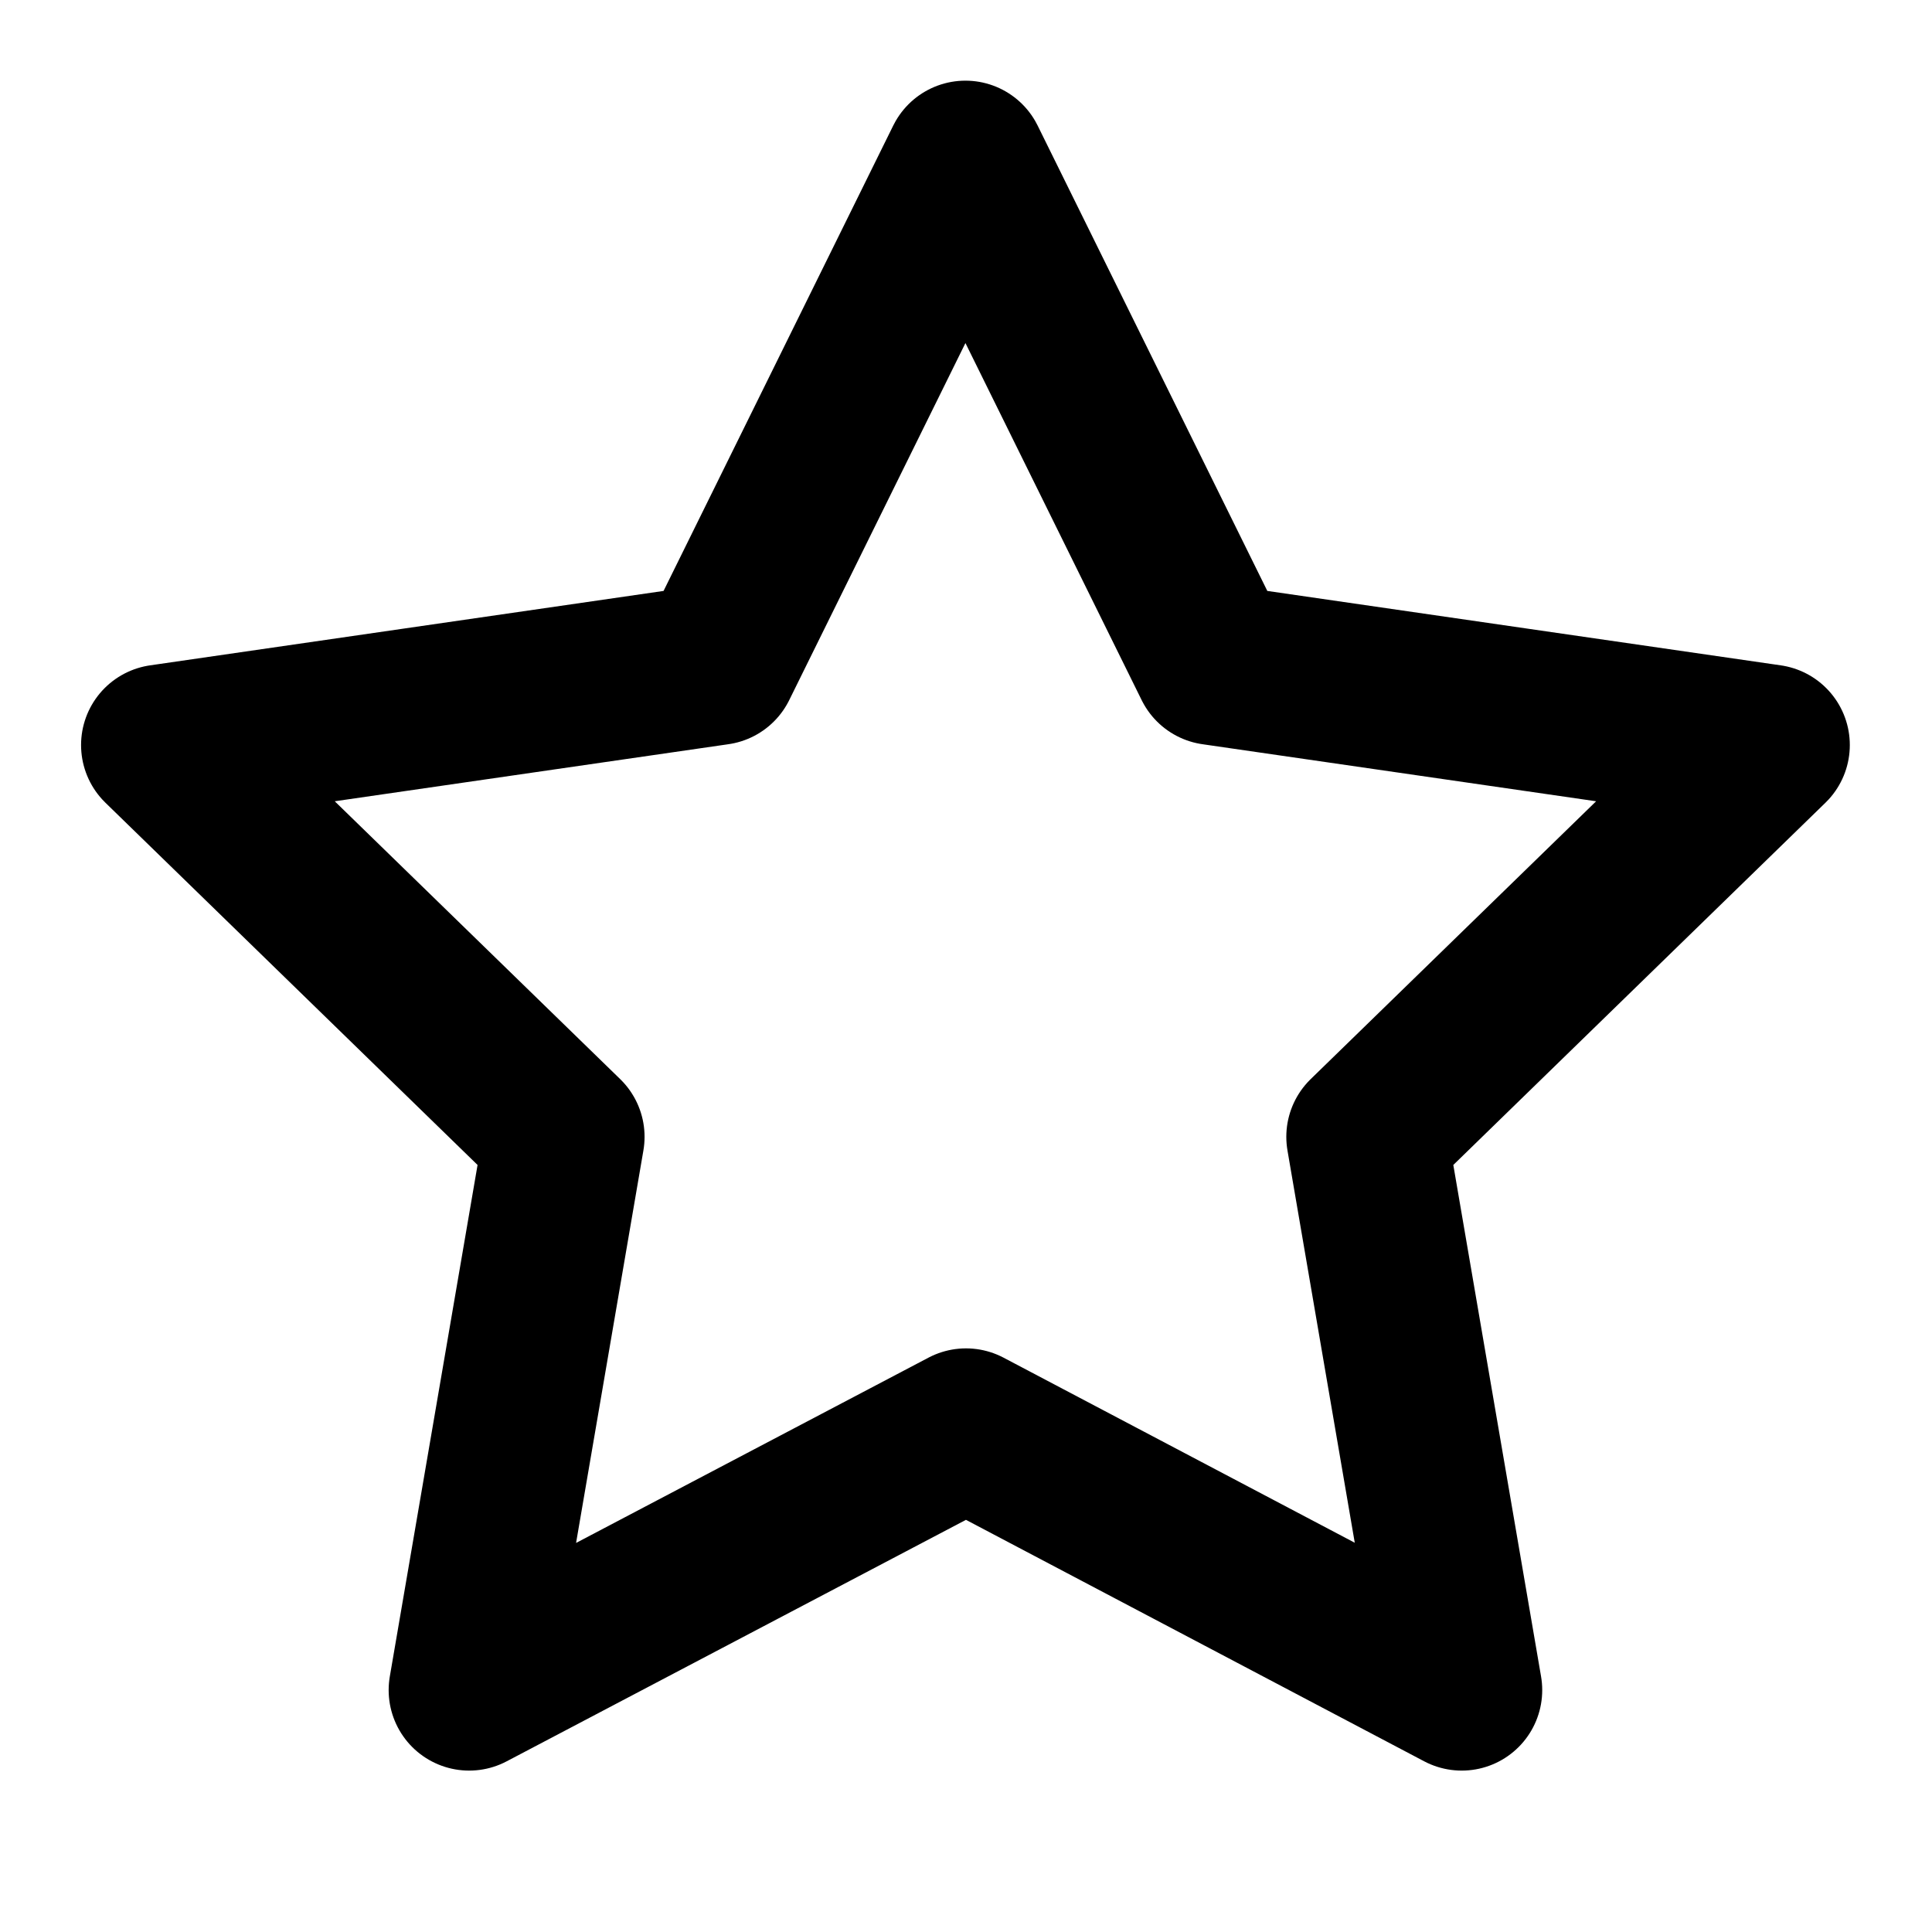
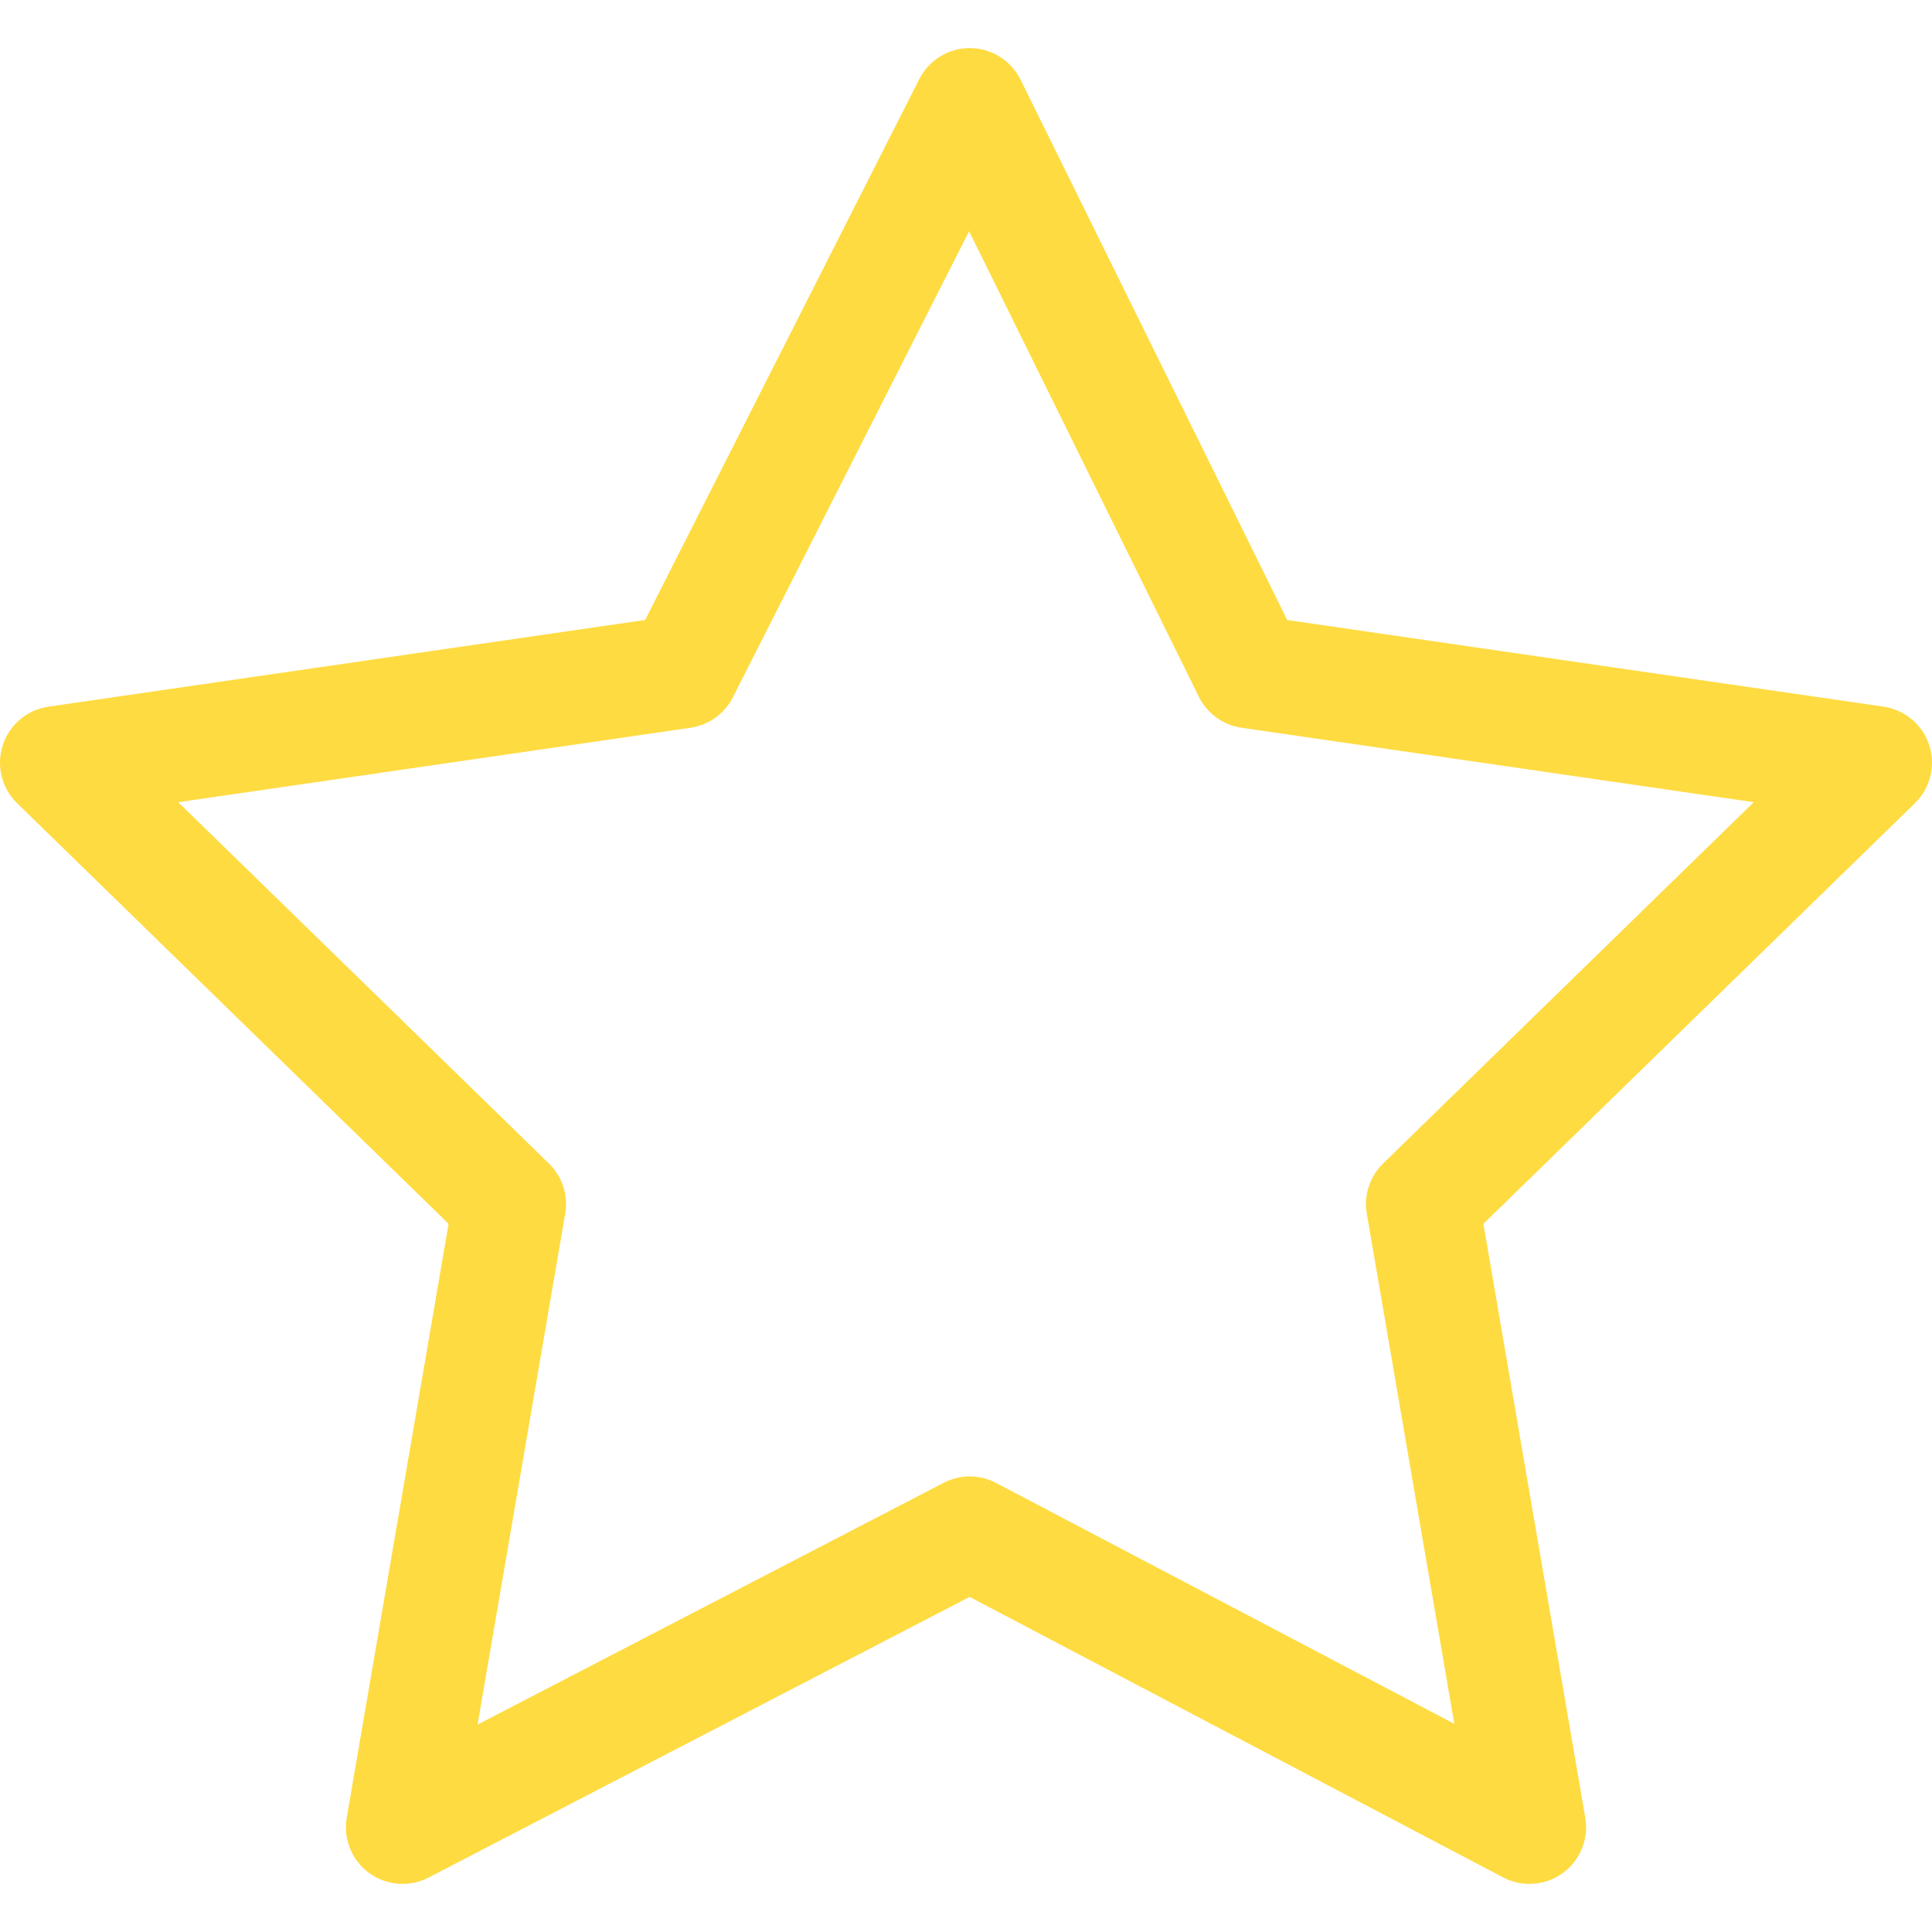
- <svg xmlns="http://www.w3.org/2000/svg" width="24" height="24" viewBox="0 0 24 24" fill="none" stroke="currentColor" stroke-width="2" stroke-linecap="round" stroke-linejoin="round" class="icon icon-tabler icons-tabler-outline icon-tabler-star">
-   <path stroke="none" d="M0 0h24v24H0z" fill="none" />
-   <path d="M12 17.75l-6.172 3.245l1.179 -6.873l-5 -4.867l6.9 -1l3.086 -6.253l3.086 6.253l6.9 1l-5 4.867l1.179 6.873z" />
+ <svg xmlns="http://www.w3.org/2000/svg" version="1.1" id="Capa_1" x="0px" y="0px" viewBox="0 0 512.001 512.001" style="enable-background:new 0 0 512.001 512.001;" xml:space="preserve" width="30" height="30">
+   <path style="fill:#FEDB41;" d="M106.674,499.254c-3.125,0-6.232-0.975-8.852-2.889c-4.598-3.36-6.896-9.034-5.934-14.646 l26.995-157.393L4.53,212.858c-4.088-3.985-5.56-9.946-3.795-15.376c1.764-5.43,6.458-9.388,12.108-10.209l158.133-22.978 l72.645-143.329c2.567-5.067,7.789-8.265,13.459-8.219c5.681,0.03,10.857,3.267,13.372,8.361l70.674,143.201l158.032,22.964 c5.65,0.821,10.345,4.779,12.108,10.209c1.765,5.43,0.293,11.391-3.796,15.376L393.118,324.325l26.995,157.393 c0.965,5.627-1.349,11.315-5.968,14.671c-4.618,3.355-10.739,3.799-15.797,1.142l-141.394-74.335L113.58,497.57 C111.404,498.697,109.034,499.254,106.674,499.254z M47.235,212.591l98.236,95.756c3.535,3.446,5.148,8.411,4.314,13.277 L126.559,457.04l123.534-64.082c4.356-2.26,9.543-2.247,13.887,0.038l121.426,63.837l-23.19-135.21 c-0.835-4.866,0.778-9.831,4.314-13.277l98.235-95.756l-135.759-19.727c-4.886-0.71-9.108-3.778-11.294-8.206L256.82,61.277 l-62.606,123.522c-2.206,4.353-6.393,7.361-11.223,8.063L47.235,212.591z" />
</svg>
